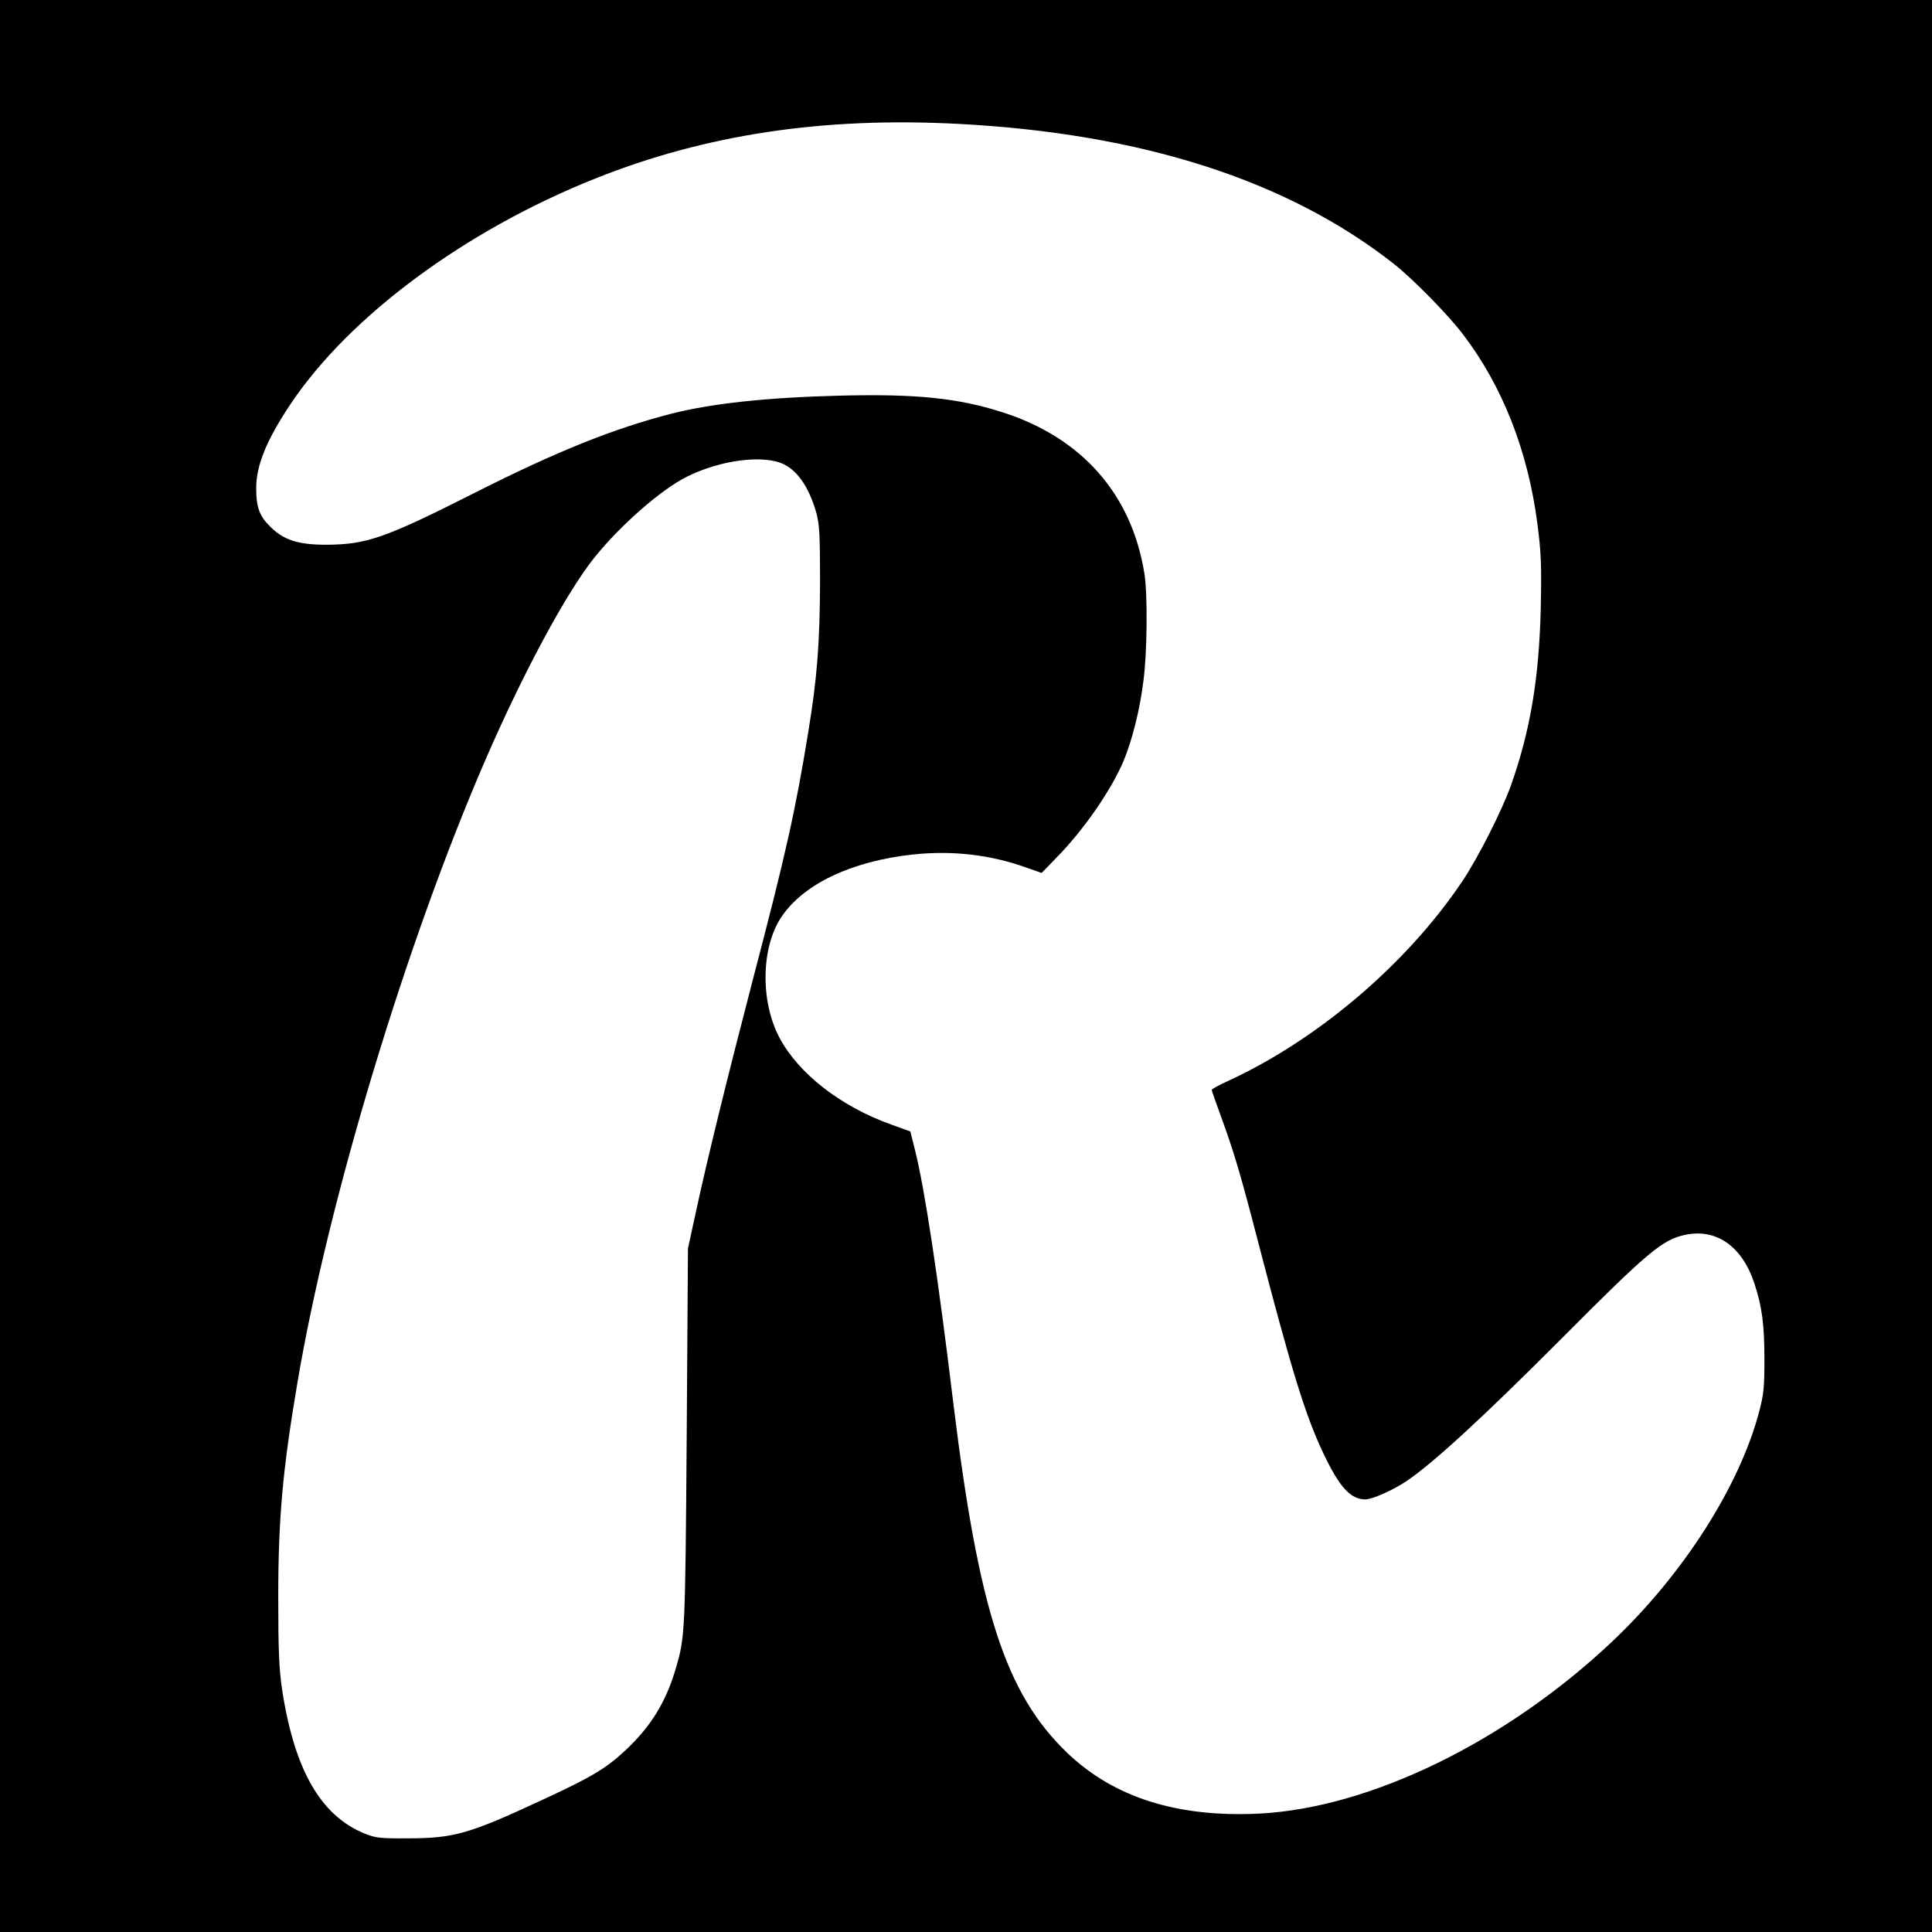
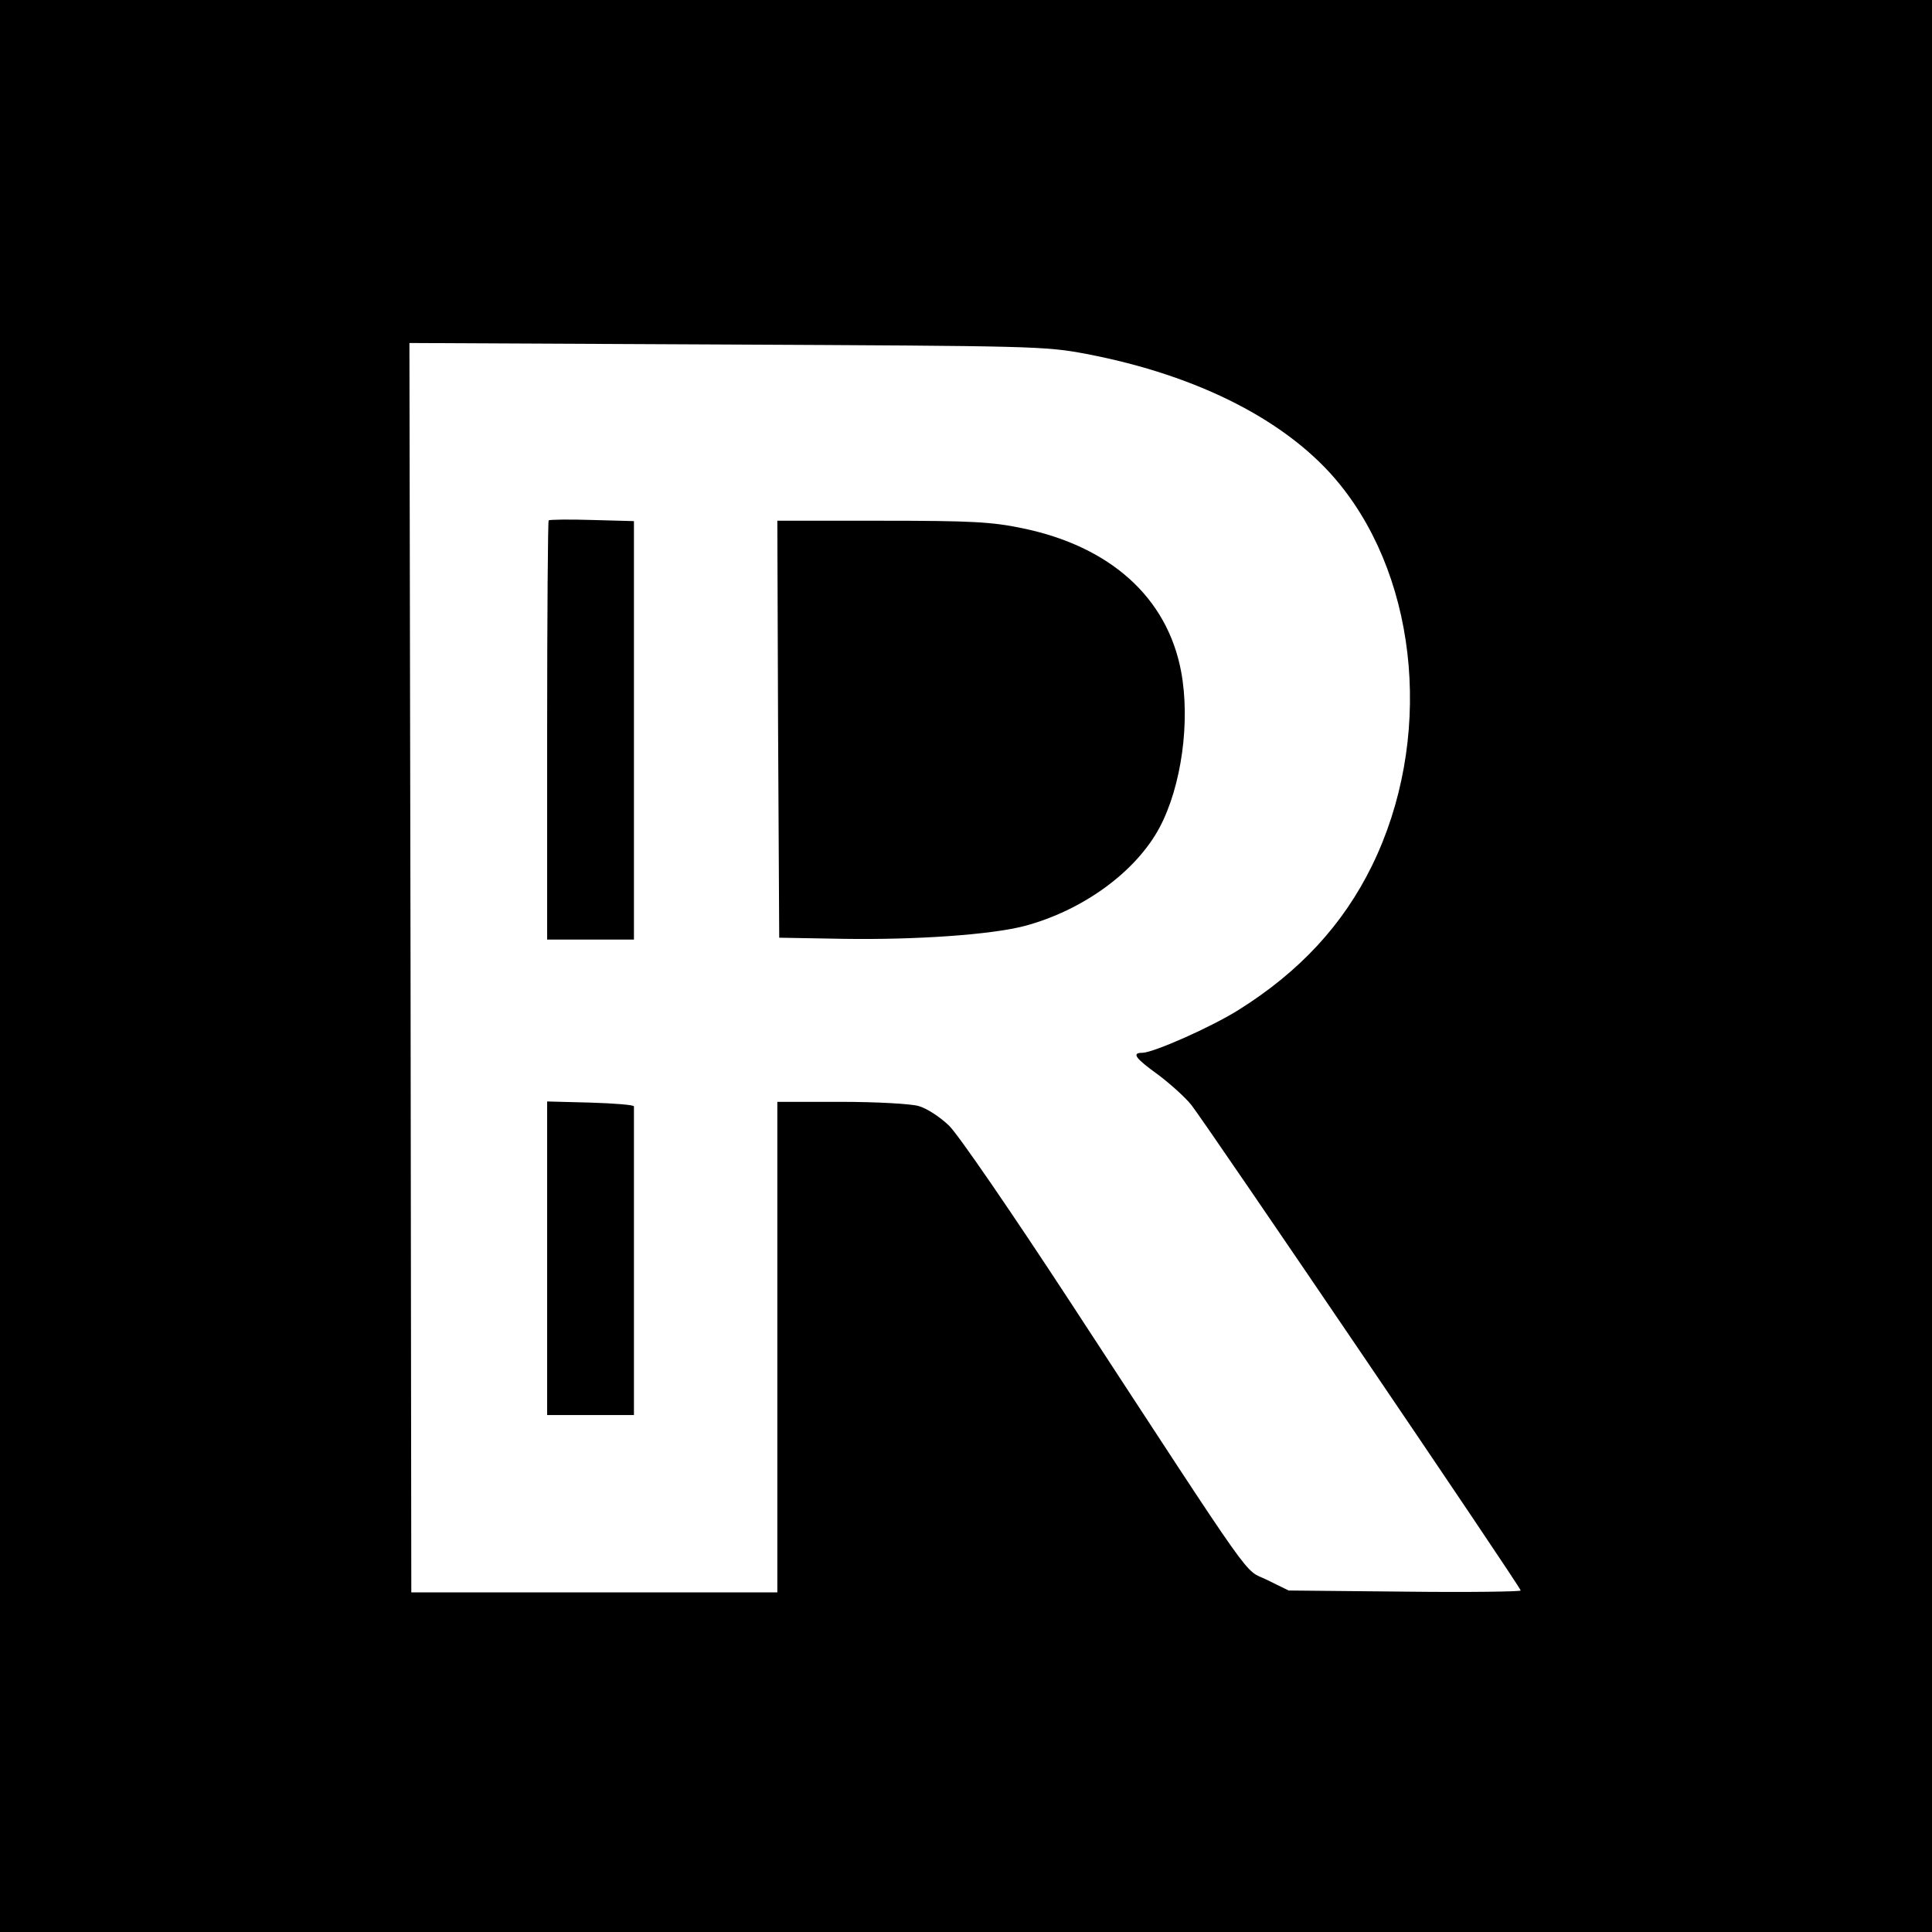
- <svg xmlns="http://www.w3.org/2000/svg" version="1.0" width="920pt" height="920pt" viewBox="0 0 920 920" preserveAspectRatio="xMidYMid meet">
-   <g transform="translate(0,920) scale(0.1,-0.1)" fill="#000000" stroke="none">
-     <path d="M0 4600 l0 -4600 4600 0 4600 0 0 4600 0 4600 -4600 0 -4600 0 0 -4600z m4565 4010 c874 -46 1567 -269 2073 -667 92 -73 256 -240 327 -333 189 -247 311 -556 356 -905 18 -138 20 -194 16 -400 -8 -333 -49 -582 -142 -845 -42 -118 -157 -346 -232 -457 -262 -391 -686 -752 -1110 -948 -46 -21 -83 -41 -83 -45 0 -4 20 -60 44 -126 62 -169 95 -281 176 -594 160 -615 224 -824 310 -1007 78 -165 131 -223 202 -223 34 1 125 41 191 84 127 84 371 309 737 676 417 419 487 478 596 500 147 31 270 -55 328 -231 37 -112 48 -197 48 -364 0 -129 -3 -164 -25 -247 -94 -356 -361 -774 -699 -1094 -505 -477 -1151 -792 -1678 -820 -392 -20 -696 76 -919 290 -292 281 -420 675 -541 1661 -73 605 -137 1027 -183 1209 l-22 88 -91 33 c-239 85 -441 242 -532 413 -92 173 -88 429 8 574 105 158 334 267 627 299 190 20 371 -1 545 -64 l68 -24 69 71 c132 134 263 324 322 464 41 100 76 238 94 380 18 135 20 410 5 508 -60 380 -298 651 -680 772 -210 67 -411 87 -770 78 -351 -9 -610 -37 -803 -86 -276 -71 -545 -179 -935 -376 -427 -216 -516 -247 -707 -248 -133 0 -202 21 -266 84 -53 51 -69 93 -69 186 0 108 49 228 163 399 280 419 832 828 1452 1075 526 210 1085 294 1730 260z m-828 -1623 c66 -35 117 -113 150 -228 15 -55 18 -102 18 -324 -1 -293 -13 -459 -56 -720 -61 -375 -107 -581 -264 -1180 -119 -457 -217 -854 -272 -1110 l-37 -170 -6 -900 c-7 -935 -8 -951 -52 -1100 -47 -161 -119 -277 -241 -391 -92 -86 -163 -128 -397 -236 -346 -161 -419 -182 -640 -182 -128 -1 -152 2 -202 22 -211 85 -337 305 -395 689 -14 94 -18 183 -18 438 0 375 21 605 91 1019 146 867 519 2100 897 2971 178 410 384 793 516 958 122 153 318 325 440 386 163 82 372 108 468 58z" />
+ <svg xmlns="http://www.w3.org/2000/svg" version="1.0" width="512pt" height="512pt" viewBox="0 0 512 512" preserveAspectRatio="xMidYMid meet">
+   <g transform="translate(0,512) scale(0.1,-0.1)" fill="#000000" stroke="none">
+     <path d="M0 2560 l0 -2560 2560 0 2560 0 0 2560 0 2560 -2560 0 -2560 0 0 -2560z m2879 1622 c299 -57 538 -180 672 -346 211 -261 246 -681 85 -1010 -77 -157 -192 -281 -353 -382 -73 -46 -225 -113 -255 -114 -30 0 -20 -14 41 -58 32 -24 72 -60 88 -80 38 -48 873 -1278 873 -1287 0 -3 -138 -5 -307 -3 l-308 3 -57 28 c-65 32 -15 -39 -522 737 -153 234 -297 444 -321 467 -24 23 -59 46 -81 52 -21 6 -114 11 -206 11 l-168 0 0 -650 0 -650 -485 0 -485 0 -2 1656 -3 1655 840 -4 c812 -4 844 -4 954 -25z" />
+     <path d="M1454 3741 c-2 -2 -4 -253 -4 -558 l0 -553 115 0 115 0 0 554 0 555 -111 3 c-61 2 -113 1 -115 -1z" />
+     <path d="M2062 3188 l3 -553 170 -3 c194 -3 392 11 480 34 154 41 295 143 358 261 58 109 82 281 57 414 -37 196 -188 331 -420 379 -81 17 -136 20 -373 20 l-277 0 2 -552z" />
+     <path d="M1450 1785 l0 -415 115 0 115 0 0 405 c0 223 0 408 0 413 0 4 -52 8 -115 10 l-115 3 0 -416z" />
  </g>
</svg>
